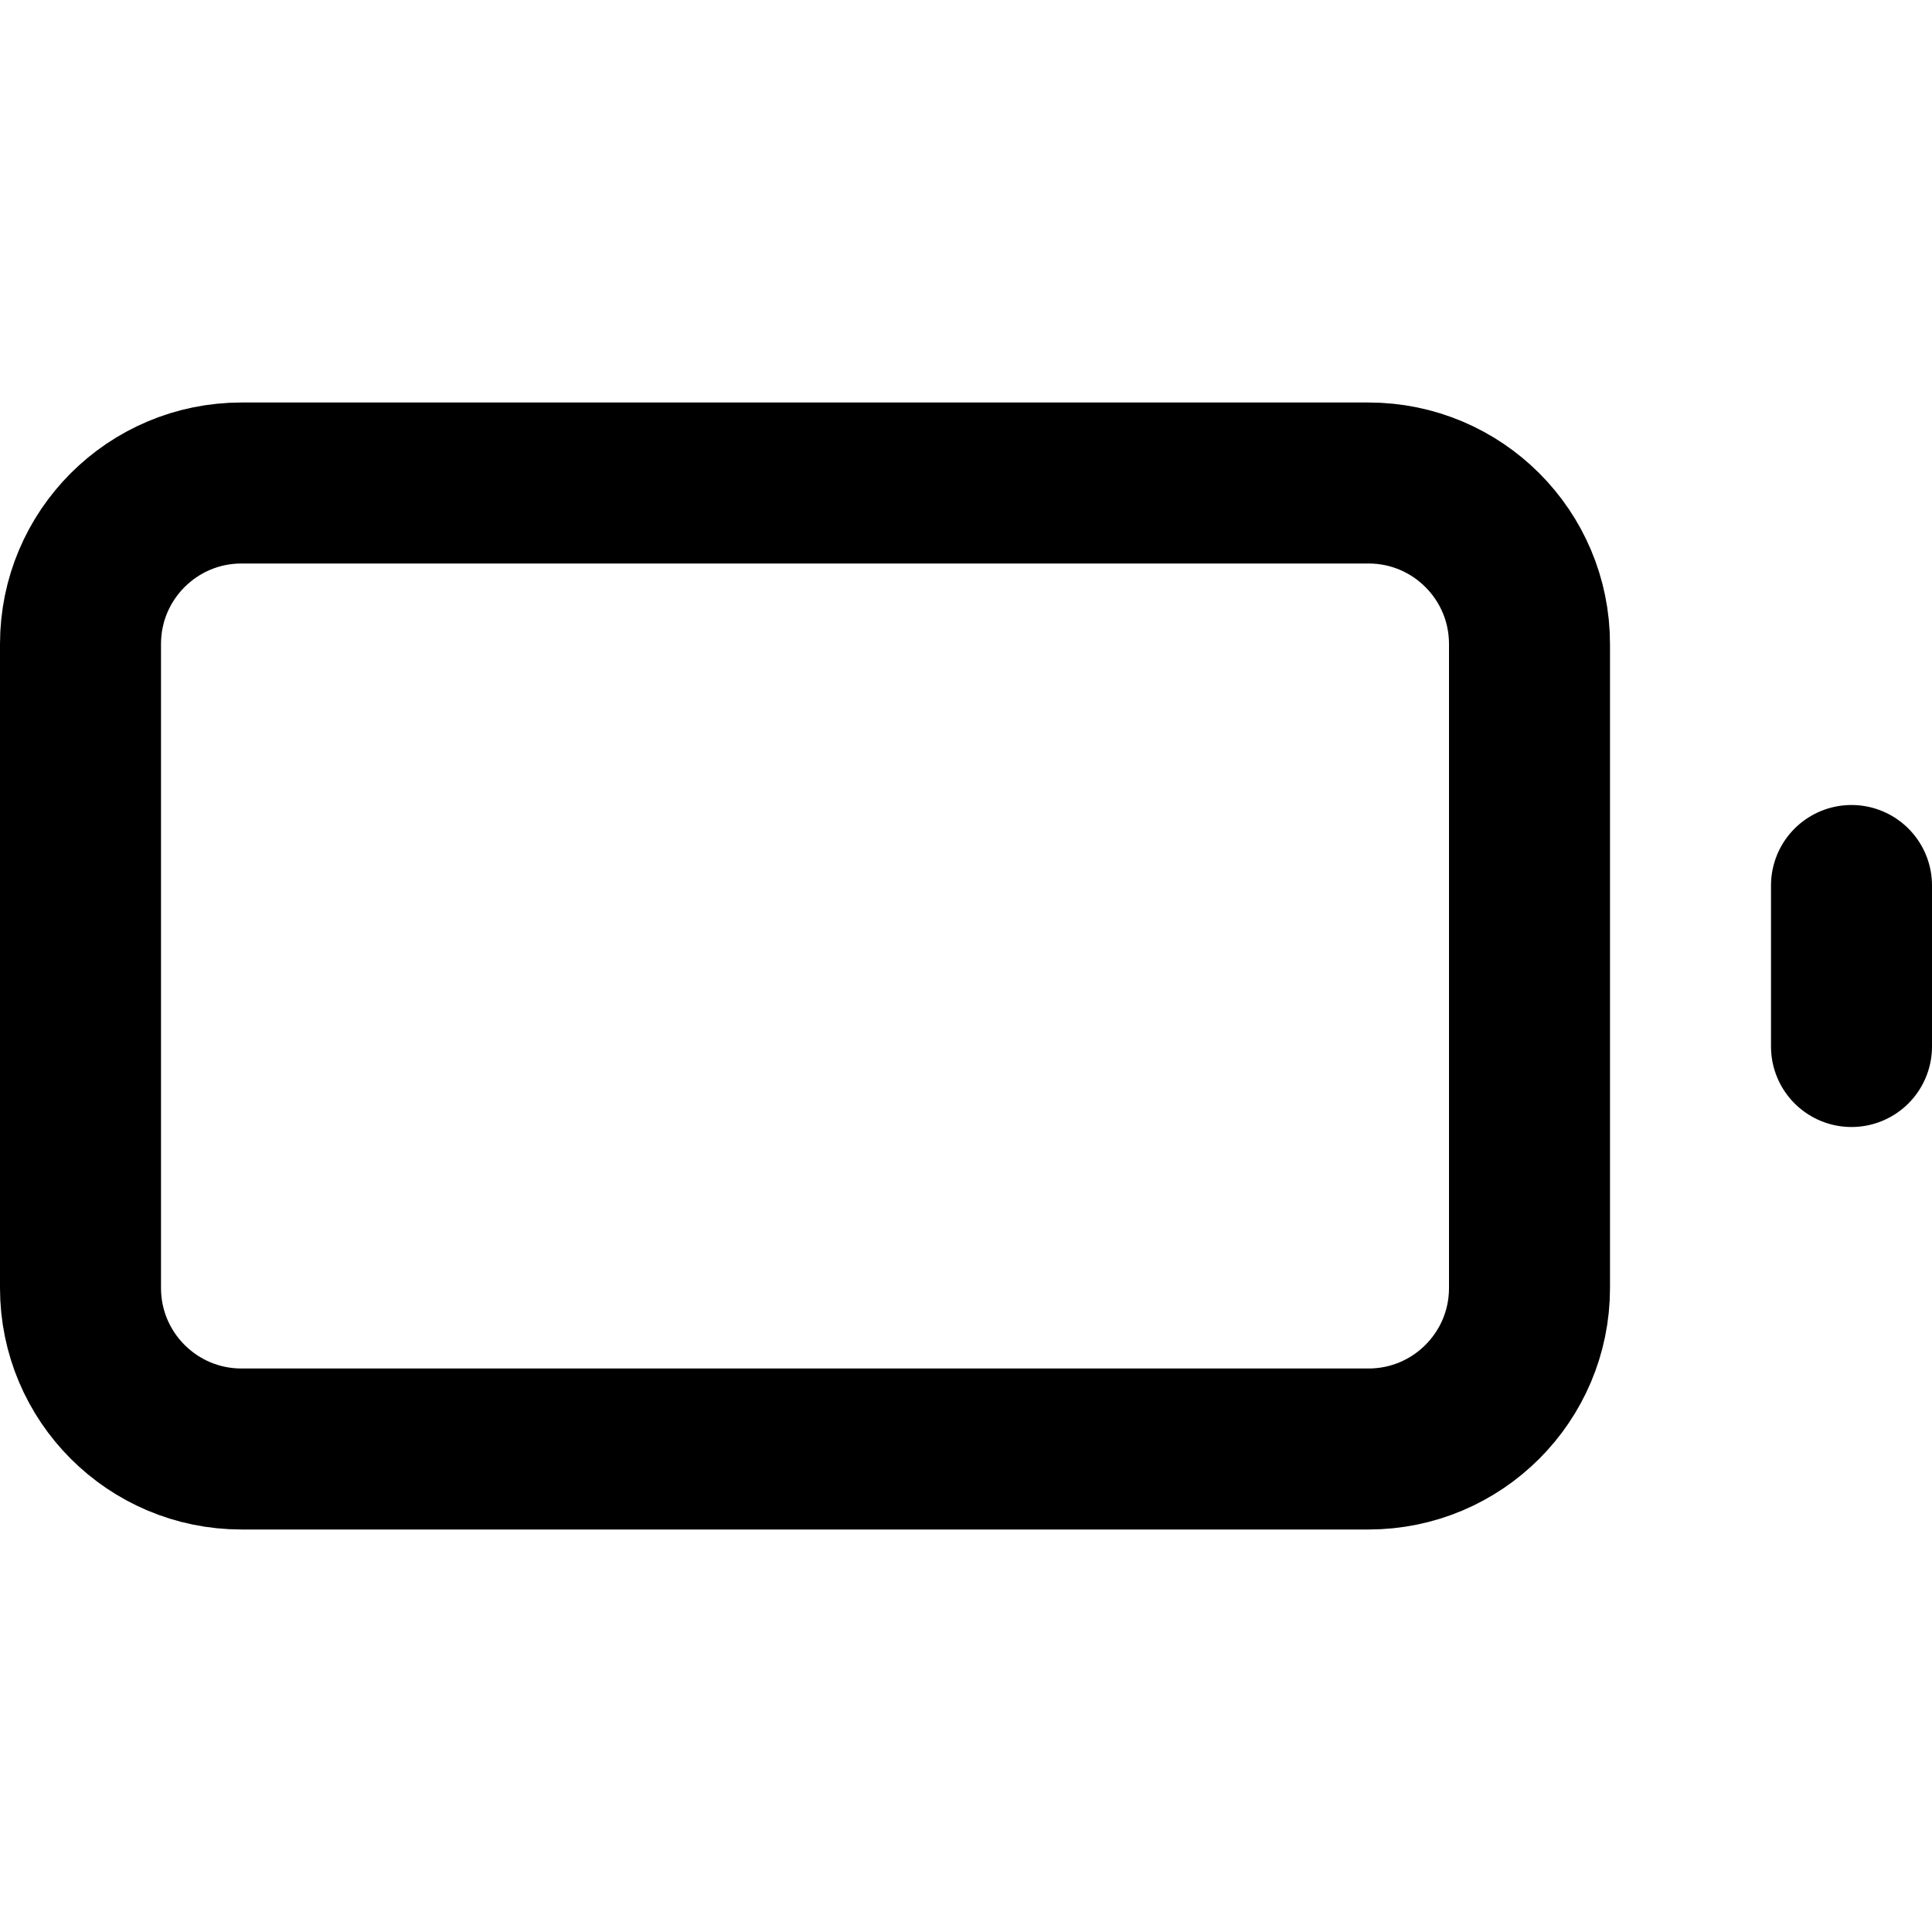
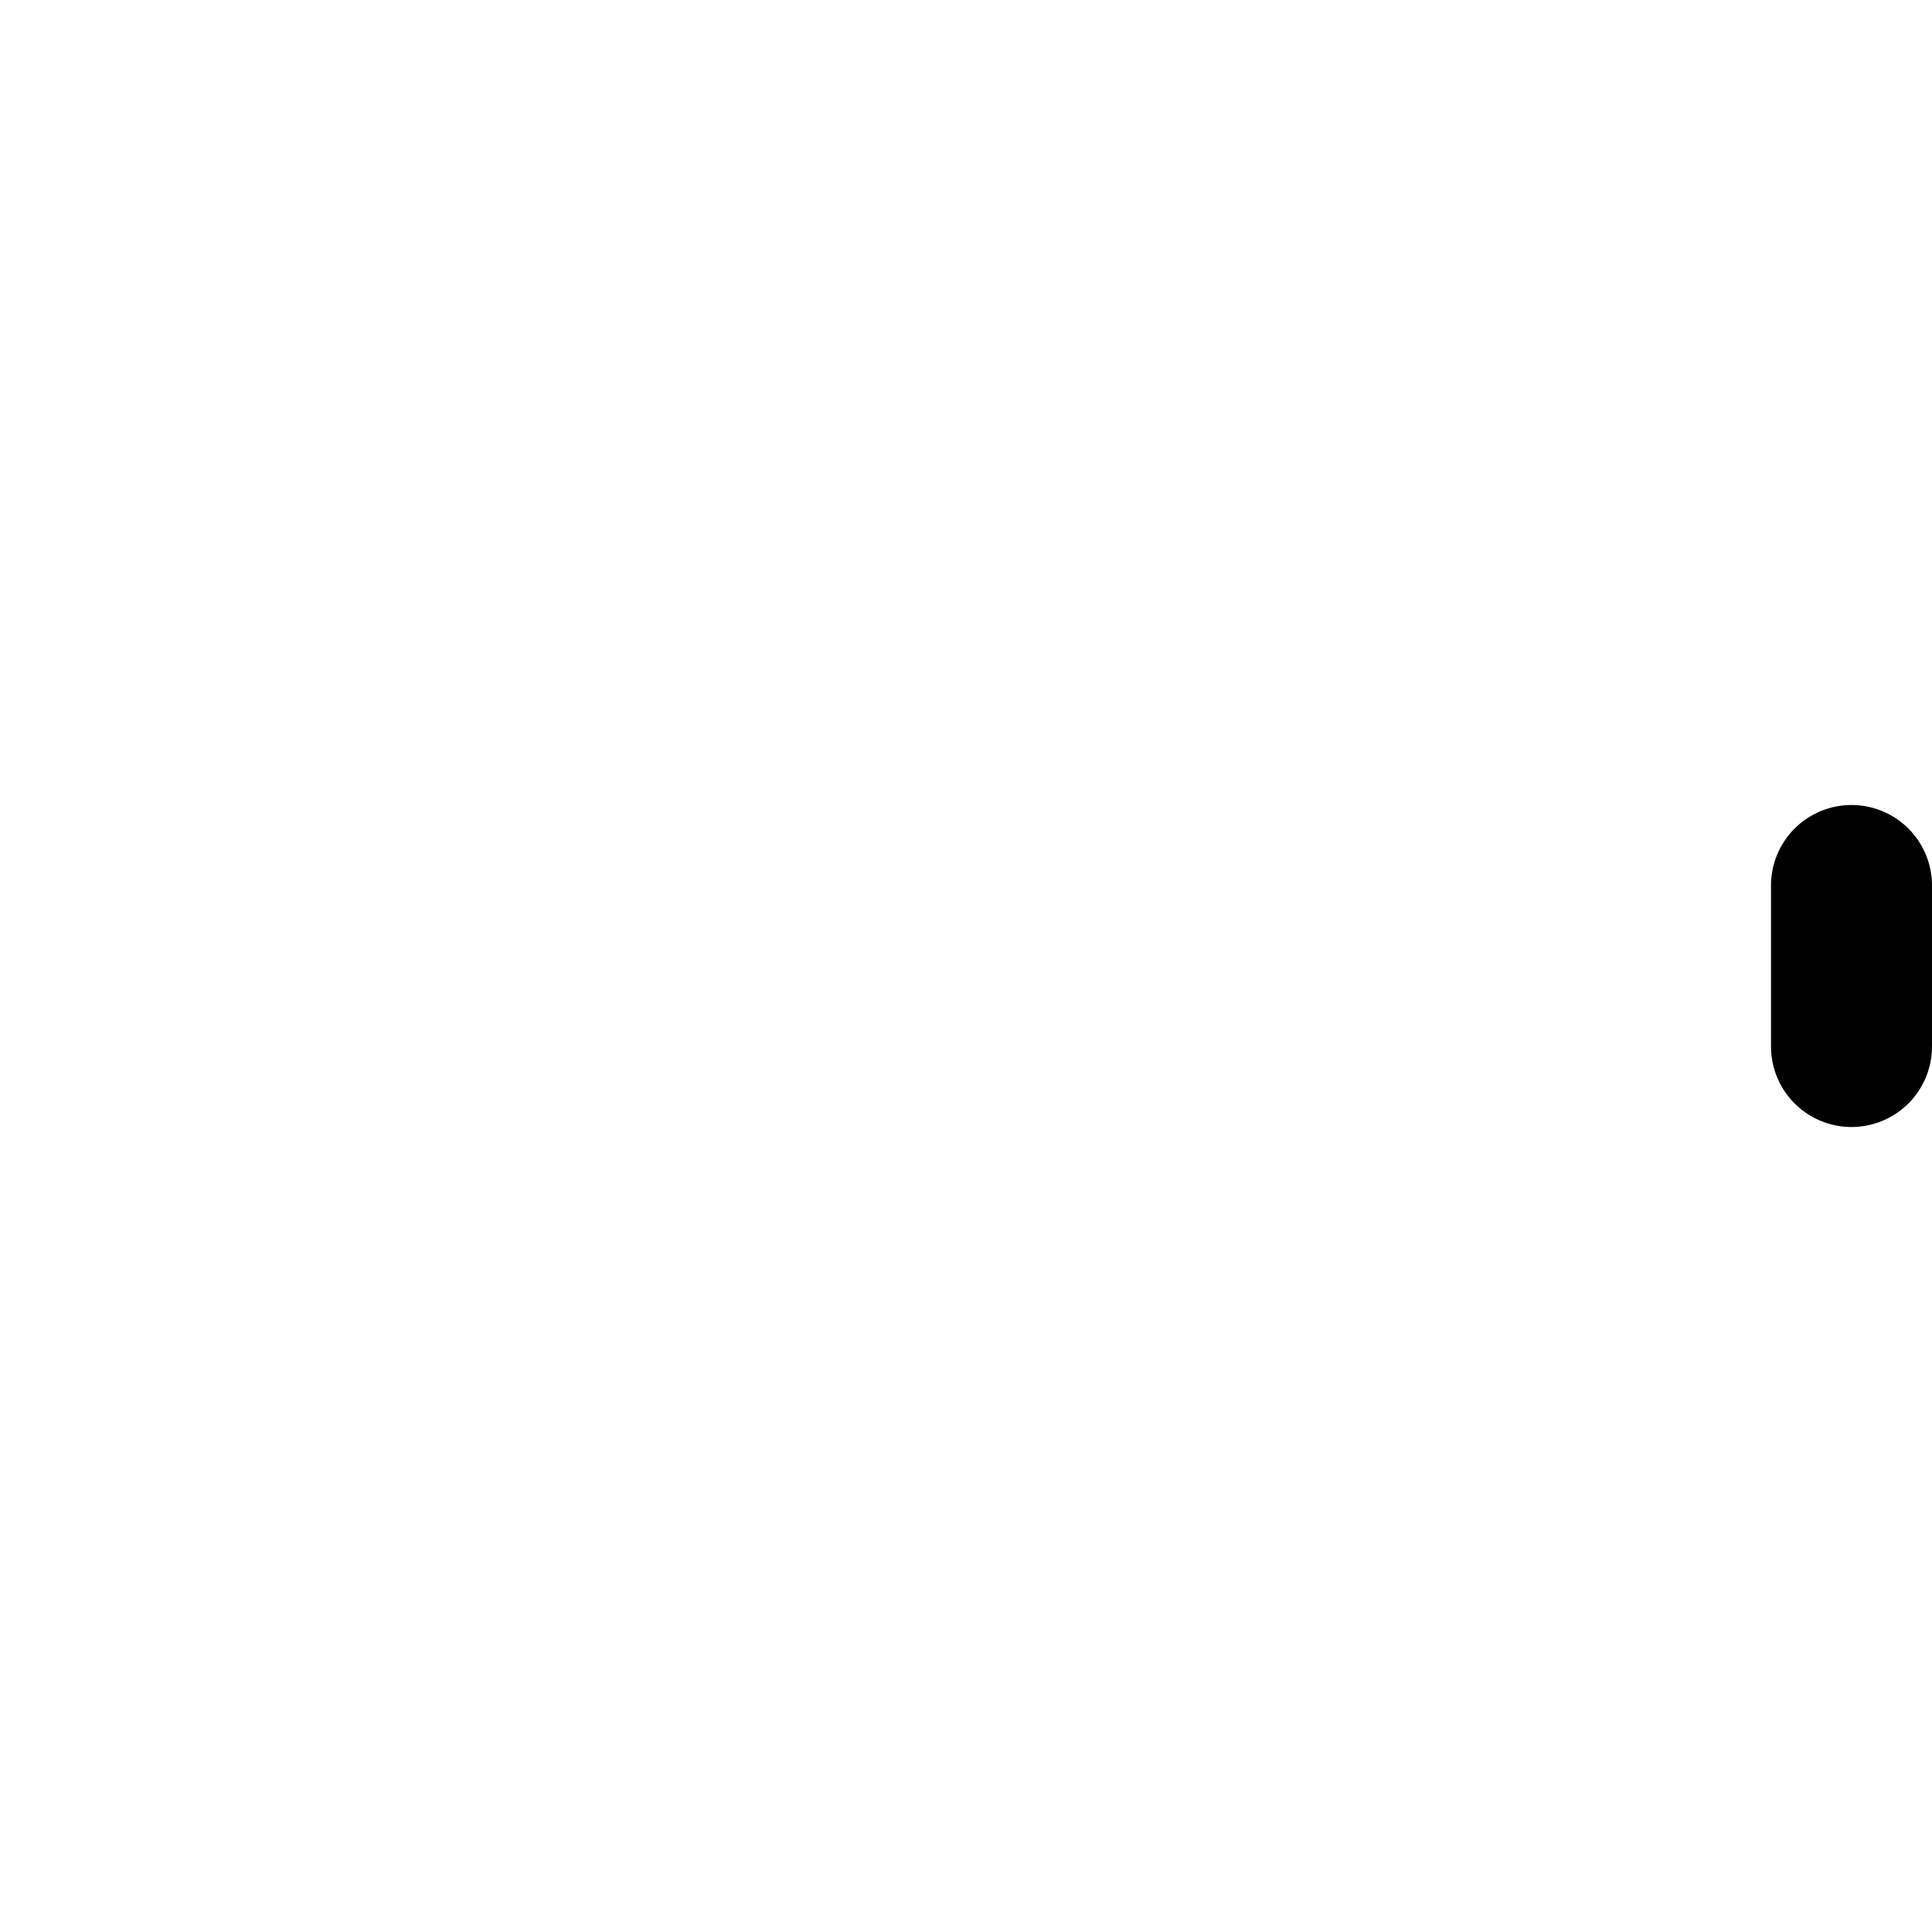
<svg xmlns="http://www.w3.org/2000/svg" viewBox="0 0 24 24" fill="none" stroke="currentColor" stroke-width="2" stroke-linecap="round" stroke-linejoin="round" class="feather feather-battery">
-   <rect x="1" y="6" width="18" height="12" rx="2" ry="2" />
+   <rect x="1" y="6" rx="2" ry="2" />
  <line x1="23" y1="13" x2="23" y2="11" />
</svg>
